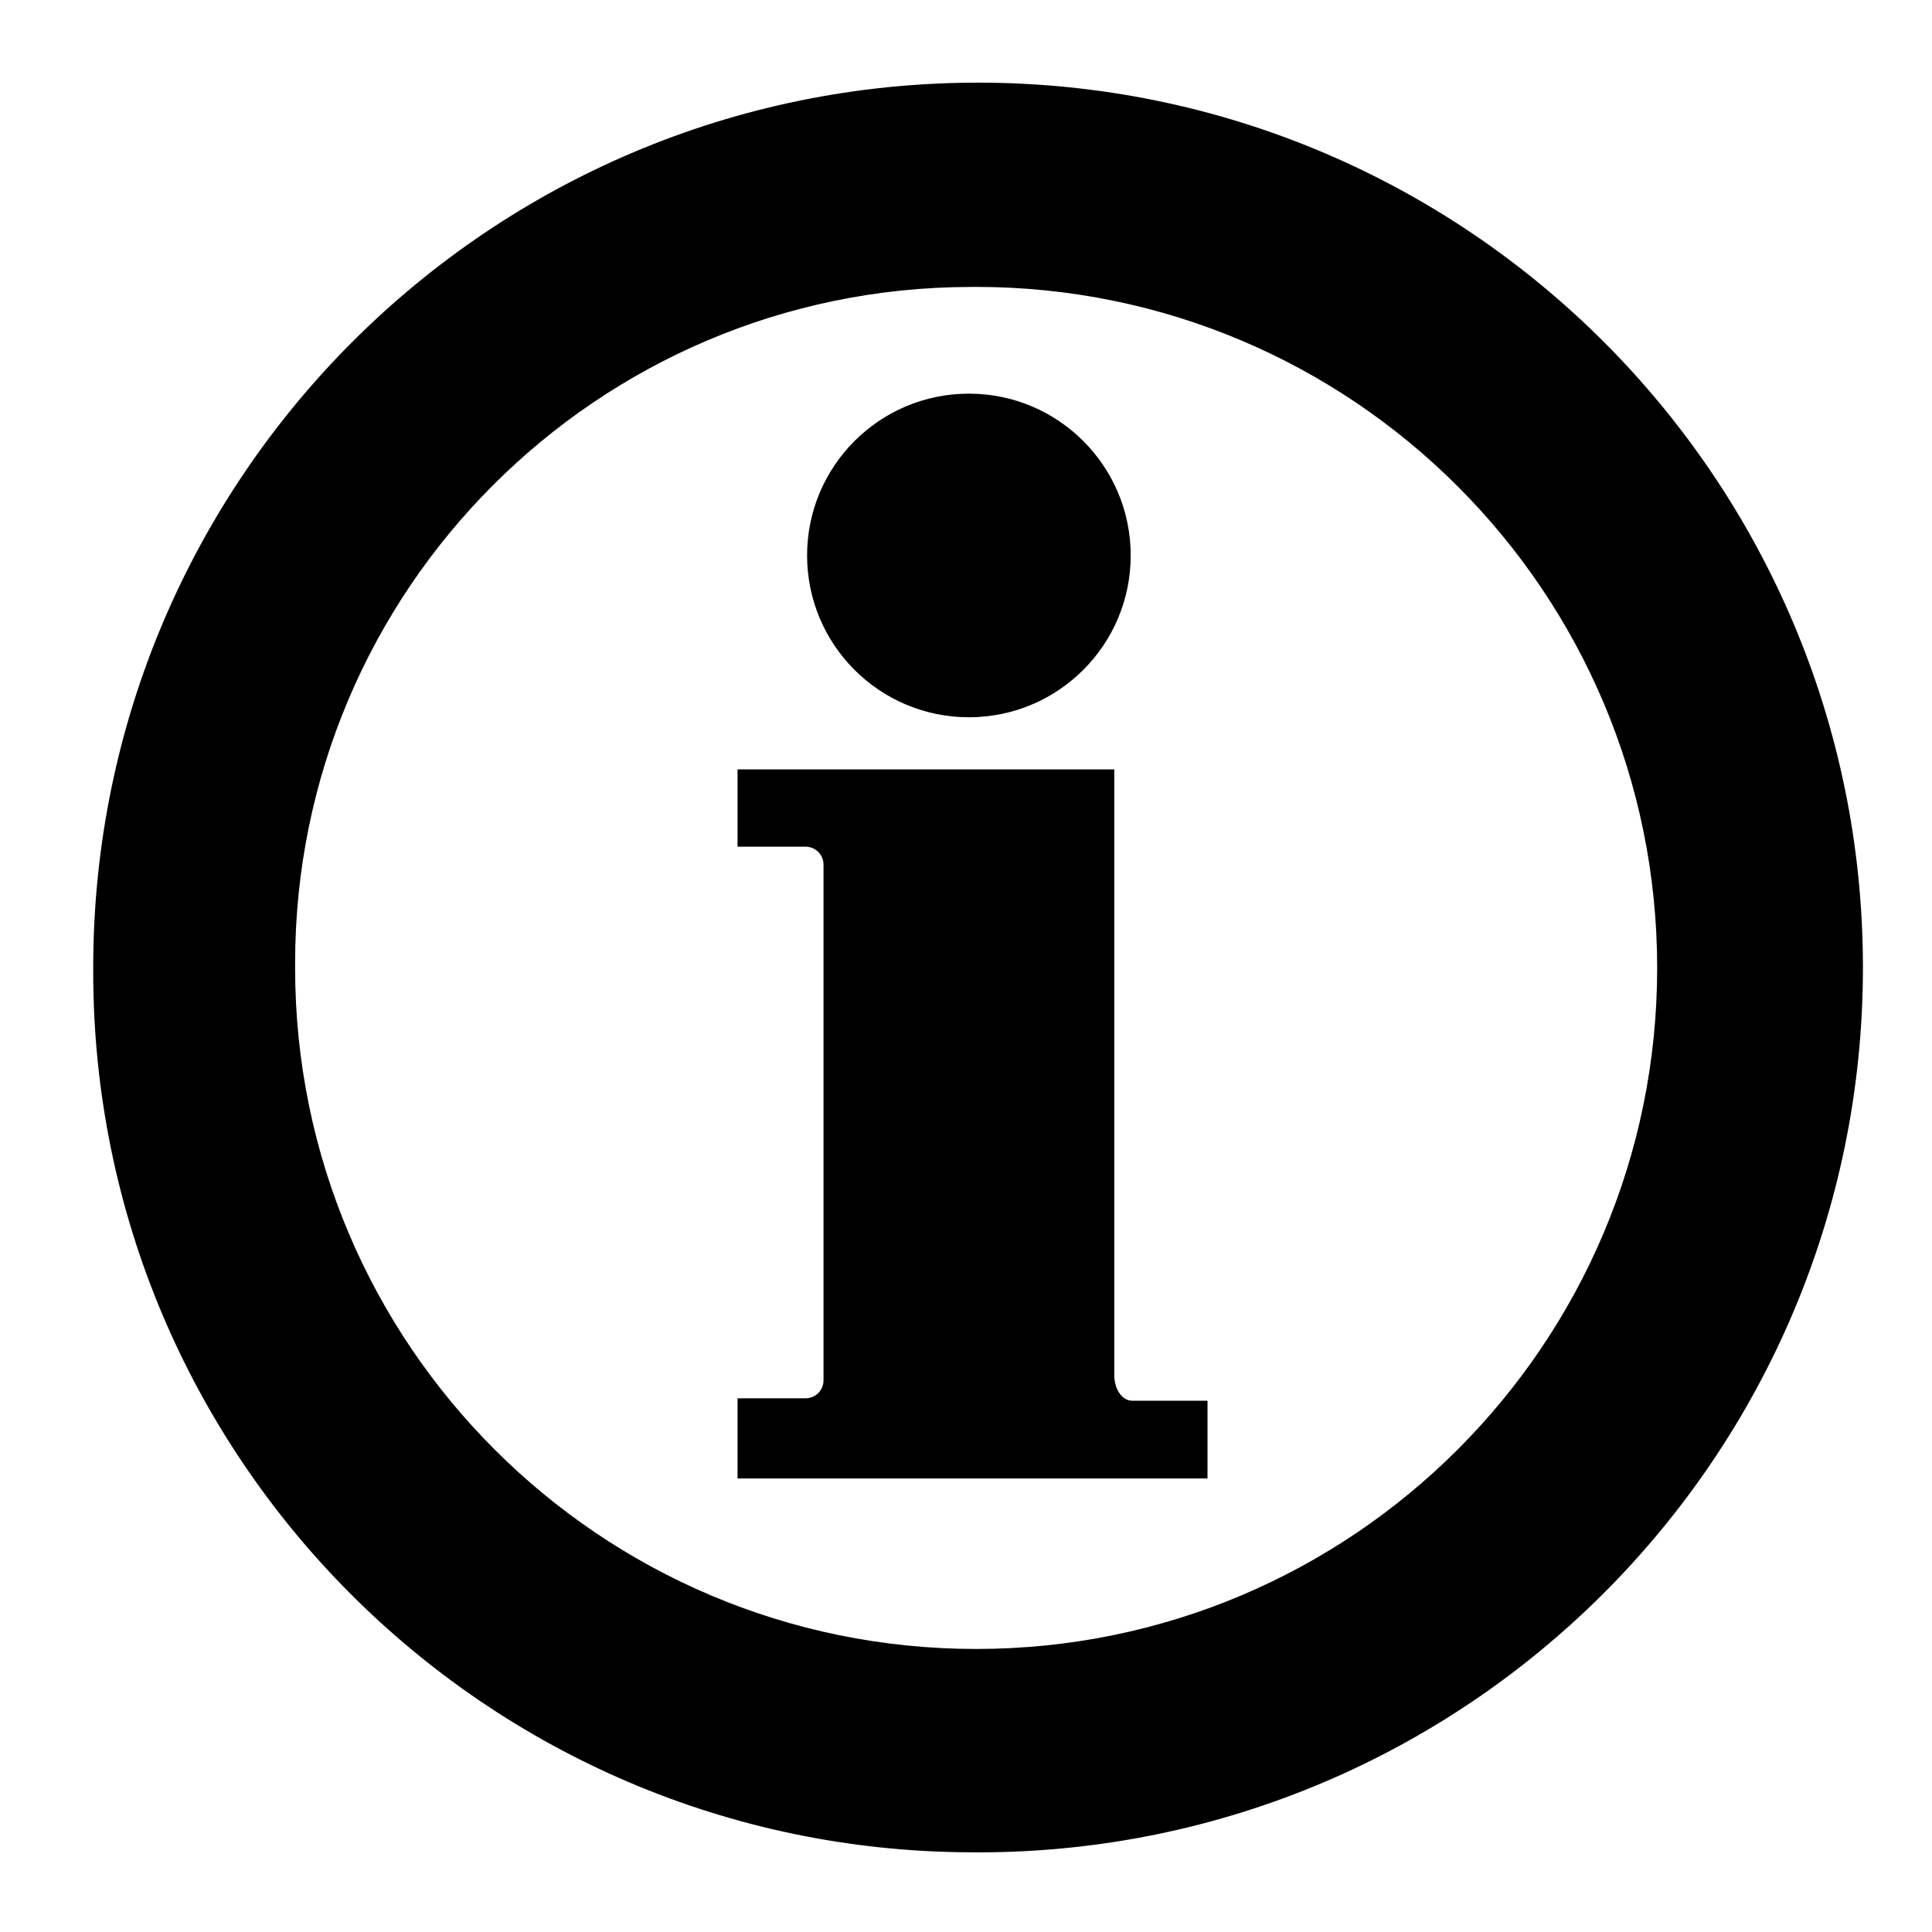
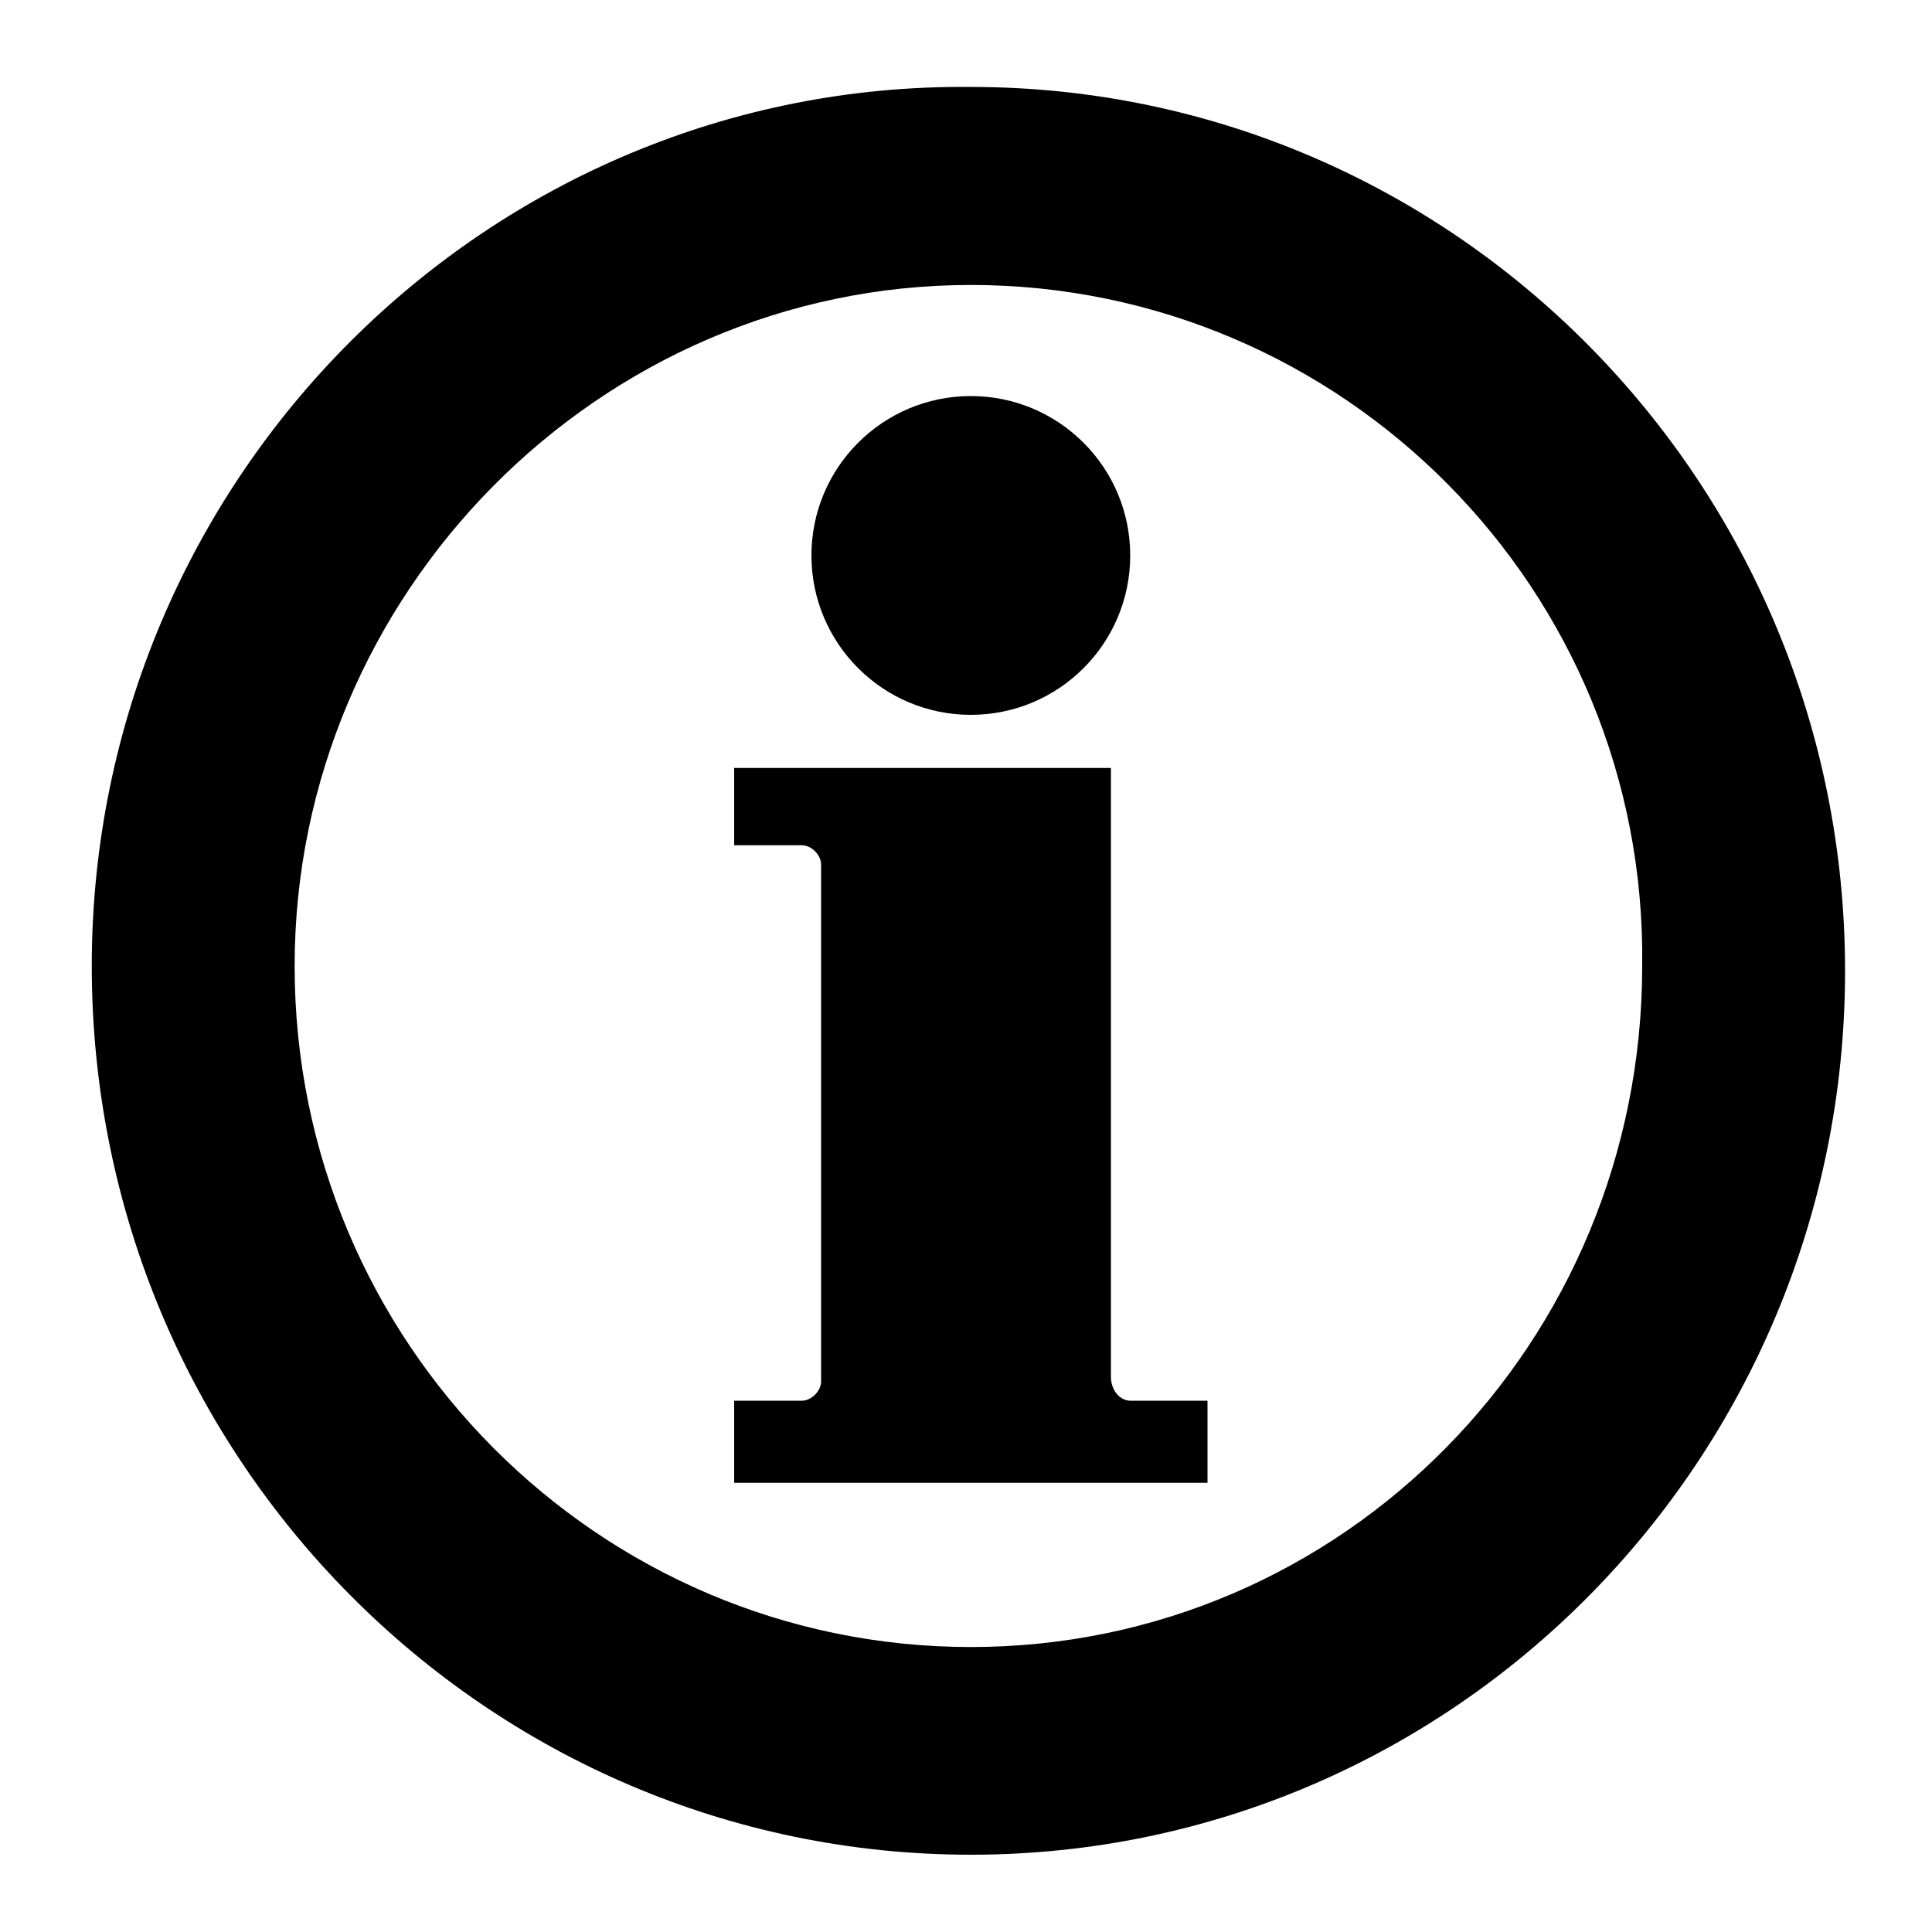
<svg xmlns="http://www.w3.org/2000/svg" version="1.1" width="32" height="32" viewBox="0 0 32 32">
-   <path d="M16.064 30.68c0.040 0 0.088 0.001 0.136 0.001 8.094 0 14.656-6.562 14.656-14.656s-6.562-14.656-14.656-14.656c-8.086 0-14.642 6.548-14.656 14.63v0.001c-0 0.029-0 0.062-0 0.096 0 8.032 6.493 14.548 14.517 14.584h0.003zM16.064 4.752c0.031-0 0.067-0 0.104-0 6.23 0 11.28 5.050 11.28 11.28s-5.050 11.28-11.28 11.28c-6.23 0-11.28-5.050-11.28-11.28 0-0.011 0-0.022 0-0.033v0.002c-0-0.014-0-0.031-0-0.048 0-6.177 5.001-11.186 11.175-11.2h0.001z" />
-   <path d="M18.752 23.2c-0.168 0-0.296-0.192-0.296-0.424v-10.032h-6.24v1.28h1.128c0.163 0 0.296 0.133 0.296 0.296v0 8.544c0 0.163-0.133 0.296-0.296 0.296v0h-1.128v1.328h7.784v-1.288z" />
-   <path d="M18.728 9.2c0 1.48-1.2 2.68-2.68 2.68s-2.68-1.2-2.68-2.68c0-1.48 1.2-2.68 2.68-2.68s2.68 1.2 2.68 2.68z" />
+   <path d="M16.080 30.72c8 0 14.48-6.56 14.48-14.64s-6.48-14.64-14.48-14.64c-8-0.080-14.56 6.48-14.56 14.56 0 8.16 6.56 14.72 14.56 14.72zM16.080 4.72c6.16 0 11.2 5.040 11.12 11.28 0 6.24-4.96 11.28-11.12 11.28s-11.2-5.040-11.2-11.28c0-6.16 5.040-11.28 11.2-11.28z" />
+   <path d="M18.72 23.2c-0.16 0-0.32-0.16-0.32-0.4v-10.080h-6.24v1.28h1.12c0.16 0 0.32 0.16 0.32 0.32v8.56c0 0.16-0.16 0.32-0.32 0.32h-1.12v1.36h7.84v-1.36h-1.28z" />
+   <path d="M18.72 9.2c0 1.458-1.182 2.64-2.64 2.64s-2.64-1.182-2.64-2.64c0-1.458 1.182-2.64 2.64-2.64s2.64 1.182 2.64 2.64z" />
</svg>
